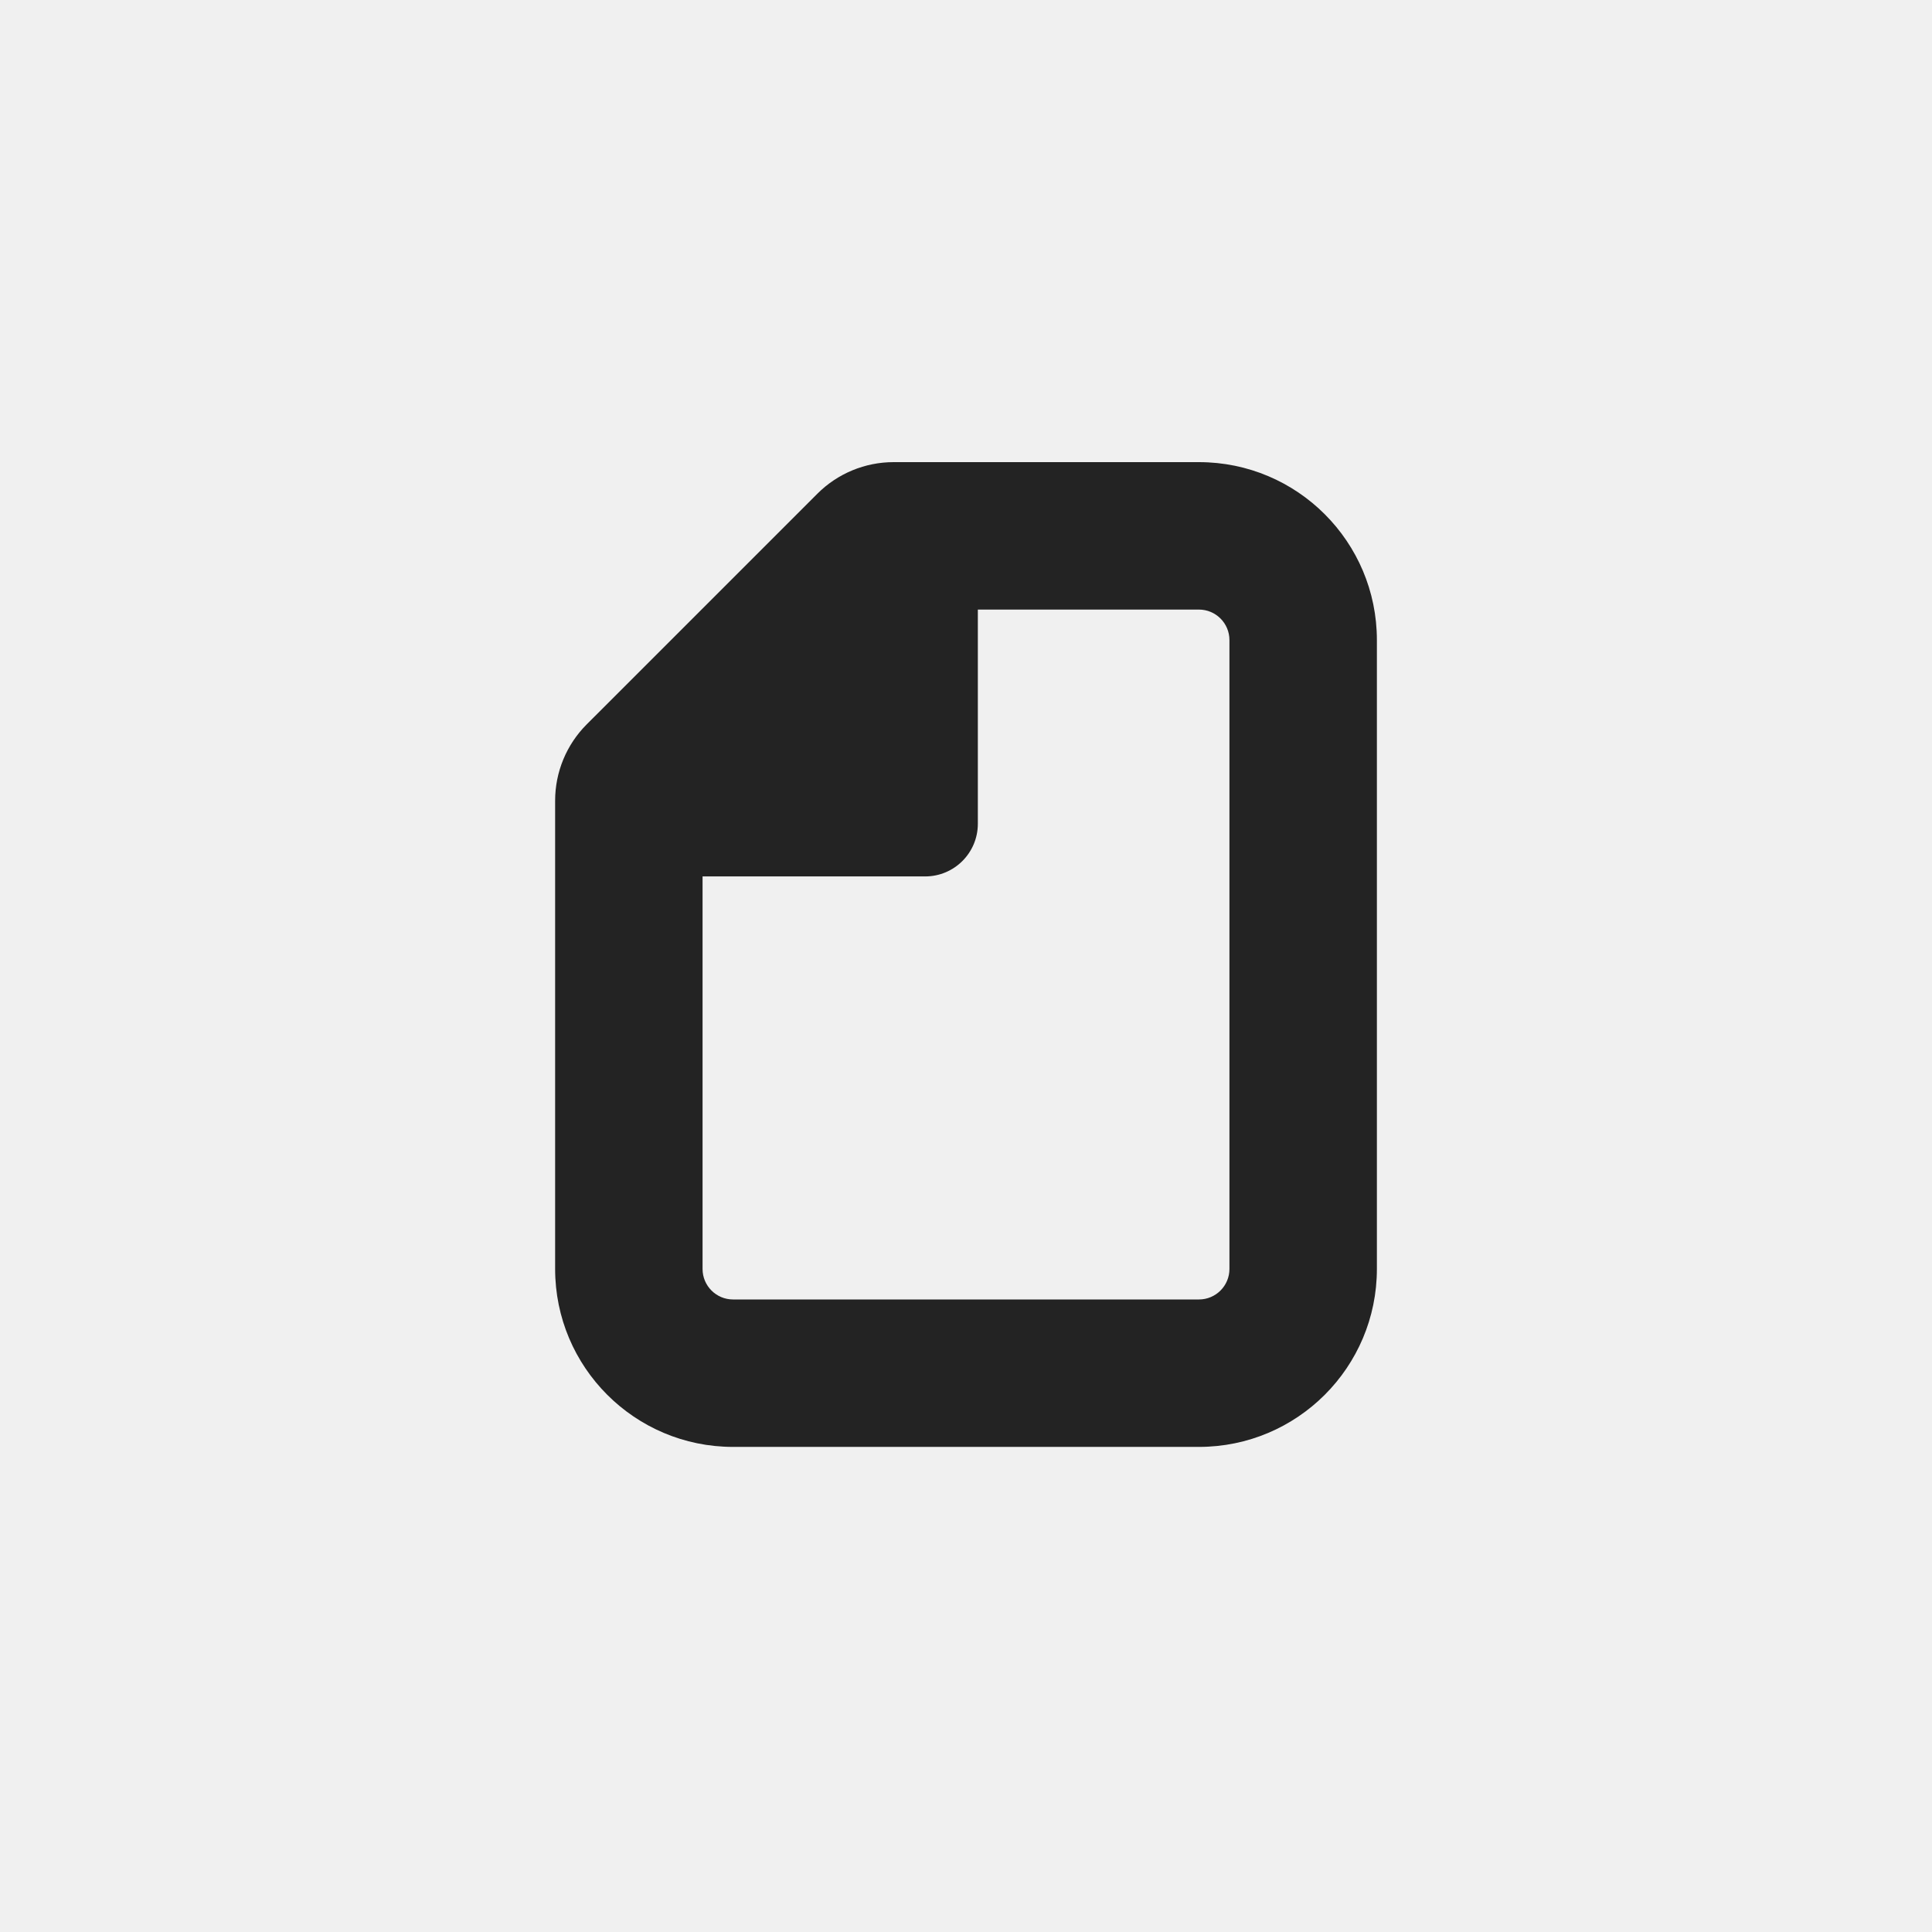
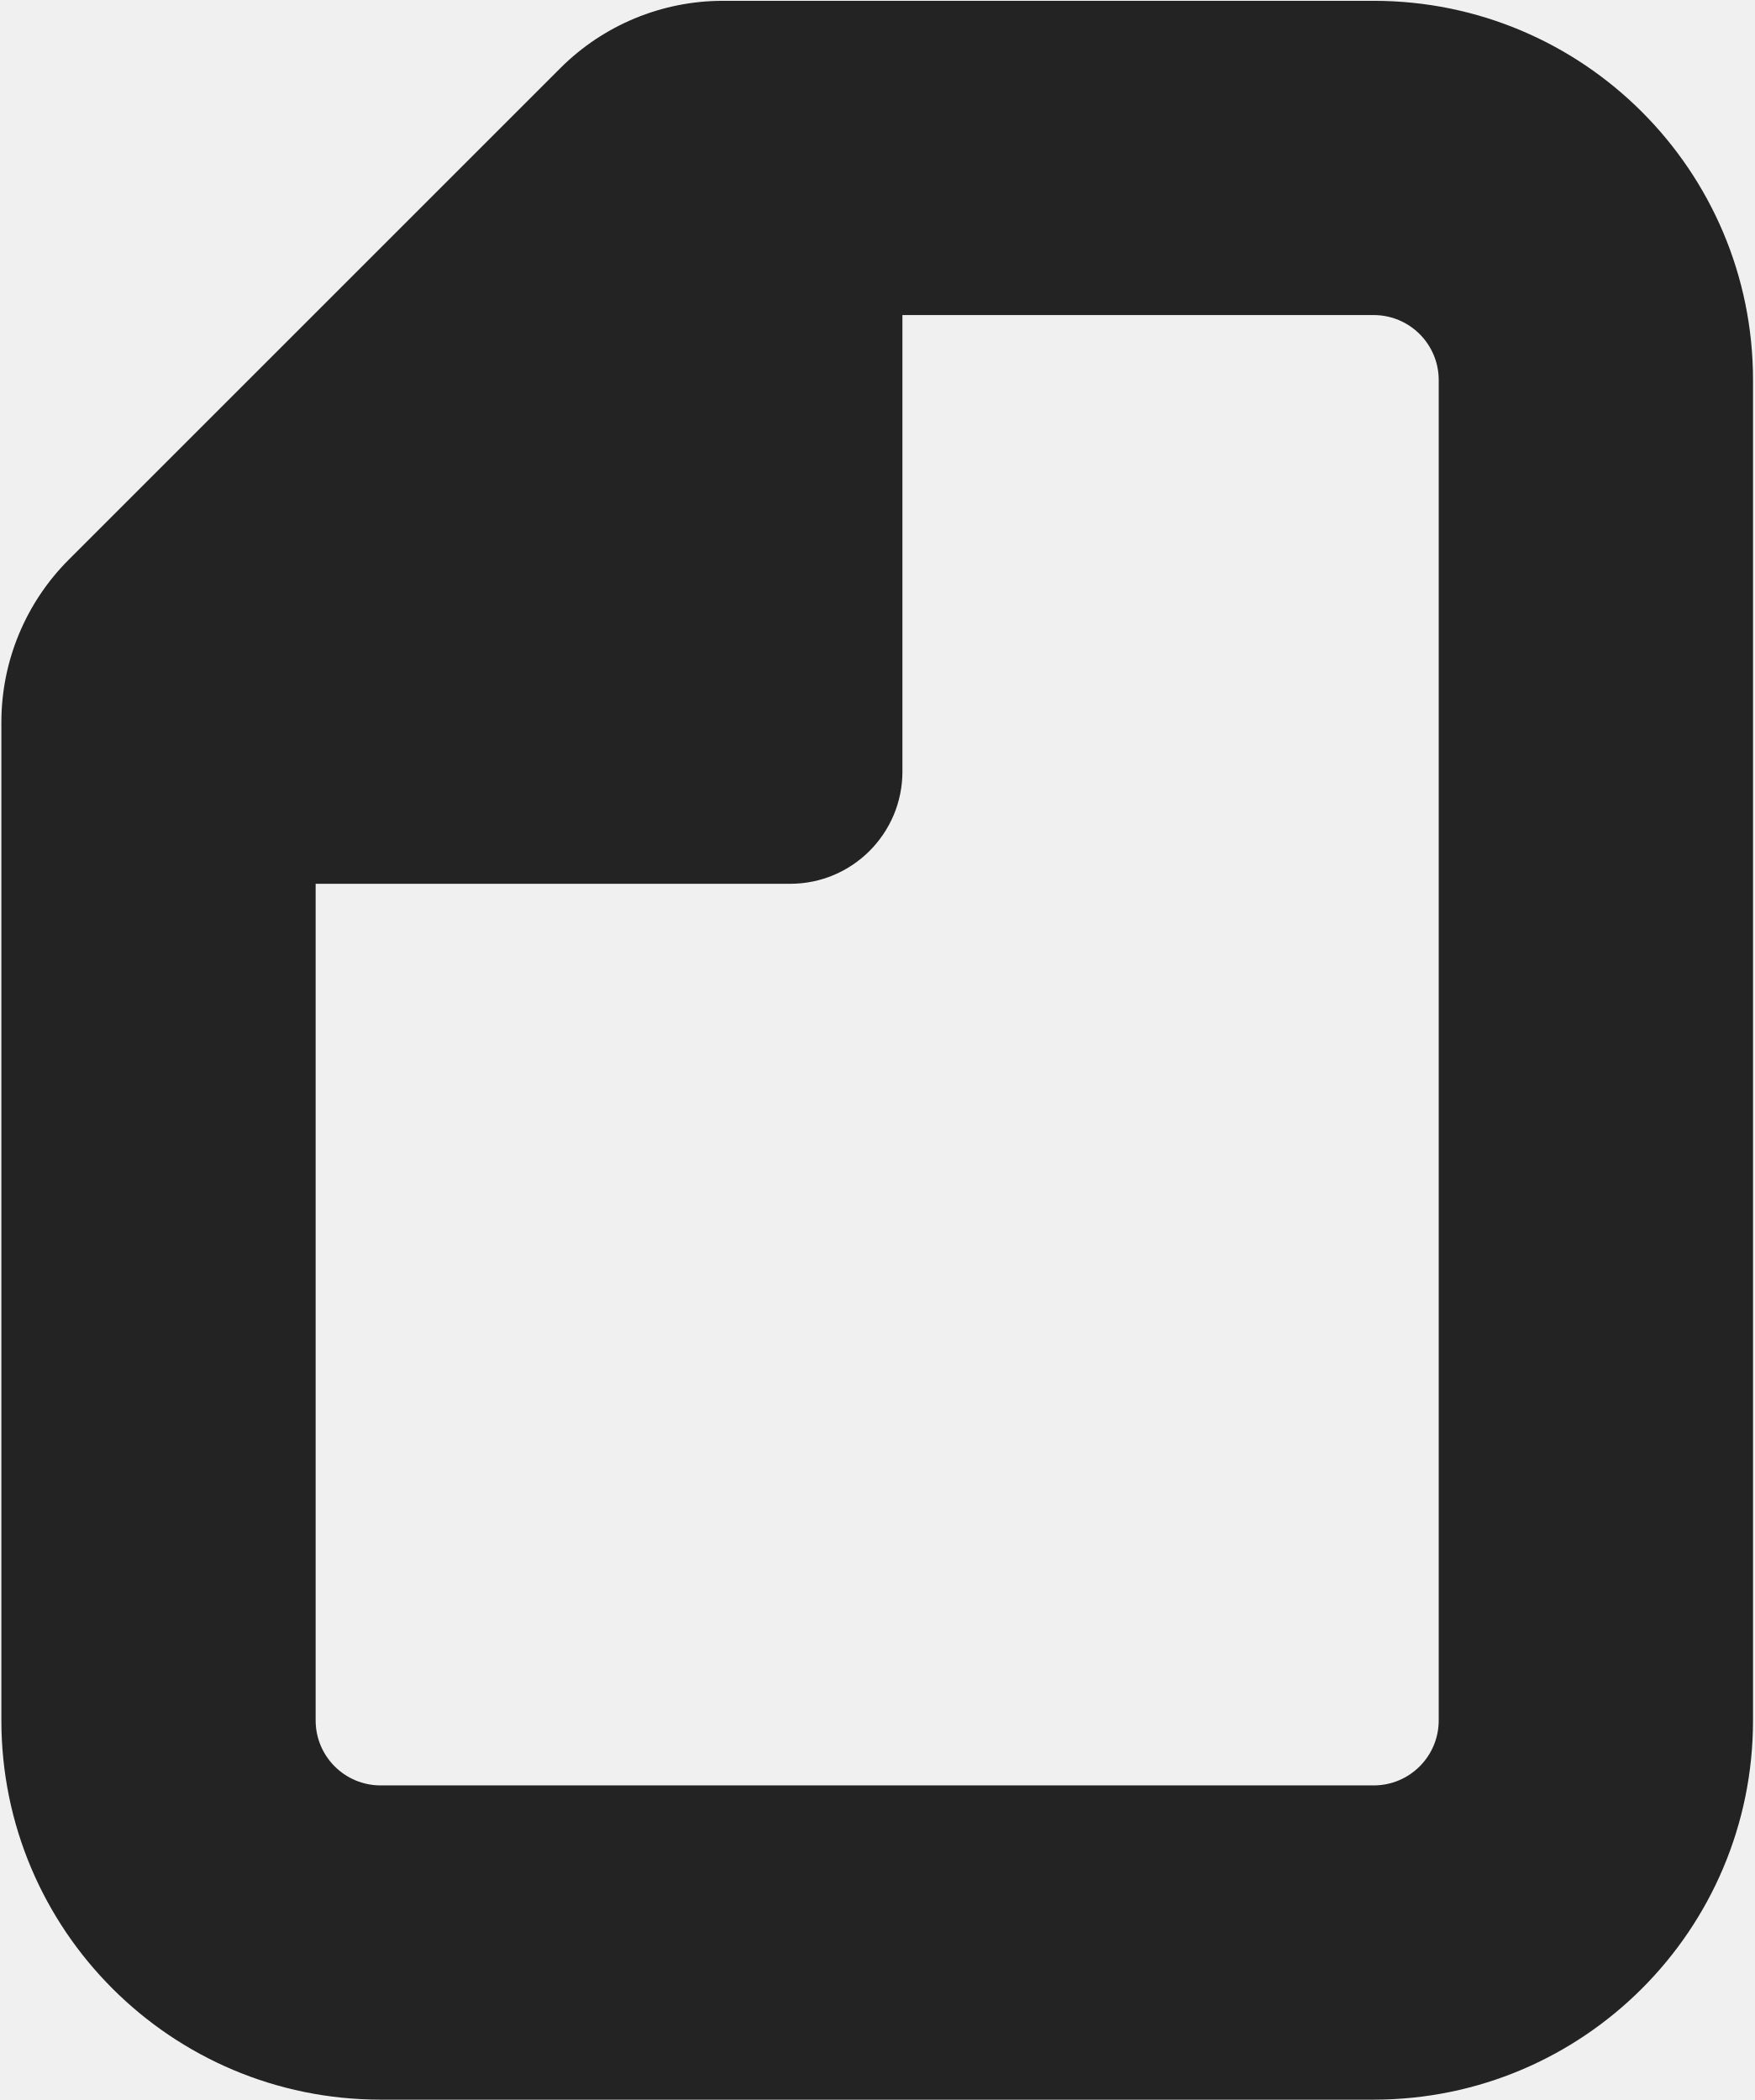
- <svg xmlns="http://www.w3.org/2000/svg" id="Livello_1" data-name="Livello 1" viewBox="0 0 2000 2000">
+ <svg xmlns="http://www.w3.org/2000/svg" width="852" height="1020" viewBox="0 0 852 1020" fill="none">
+   <g clip-path="url(#clip0_1_50)">
+     <path d="M667.14 0.4H351.07C321.47 0.4 293.07 12.16 272.14 33.09L33.36 271.87C12.43 292.8 0.67 321.2 0.67 350.8V835.63C0.67 937.36 83.14 1019.83 184.87 1019.83H667.14C768.88 1019.83 851.35 937.36 851.35 835.62V184.6C851.35 82.87 768.88 0.4 667.15 0.4H667.14ZM698.71 835.63C698.71 853.06 684.58 867.2 667.14 867.2H184.86C167.43 867.2 153.29 853.07 153.29 835.63V429.27H383.75C413.86 429.27 438.26 404.86 438.26 374.76V153.03H667.13C684.57 153.03 698.71 167.17 698.71 184.61V835.63Z" fill="#232323" />
+   </g>
  <defs>
-     <style>
-       .cls-1 {
-         fill: #232323;
-       }
-     </style>
+     <clipPath id="clip0_1_50">
+       <rect width="852" height="1020" fill="white" />
+     </clipPath>
  </defs>
-   <path class="cls-1" d="M1241.14,478.4h-316.07c-29.6,0-58,11.76-78.93,32.69l-238.78,238.78c-20.93,20.93-32.69,49.33-32.69,78.93v484.83c0,101.73,82.47,184.2,184.2,184.2h482.27c101.74,0,184.21-82.47,184.21-184.21v-651.02c0-101.73-82.47-184.2-184.2-184.2ZM1272.71,1313.63c0,17.43-14.13,31.57-31.57,31.57h-482.28c-17.43,0-31.57-14.13-31.57-31.57v-406.36h230.46c30.11,0,54.51-24.41,54.51-54.51v-221.73h228.87c17.44,0,31.58,14.14,31.58,31.58v651.02Z" />
</svg>
